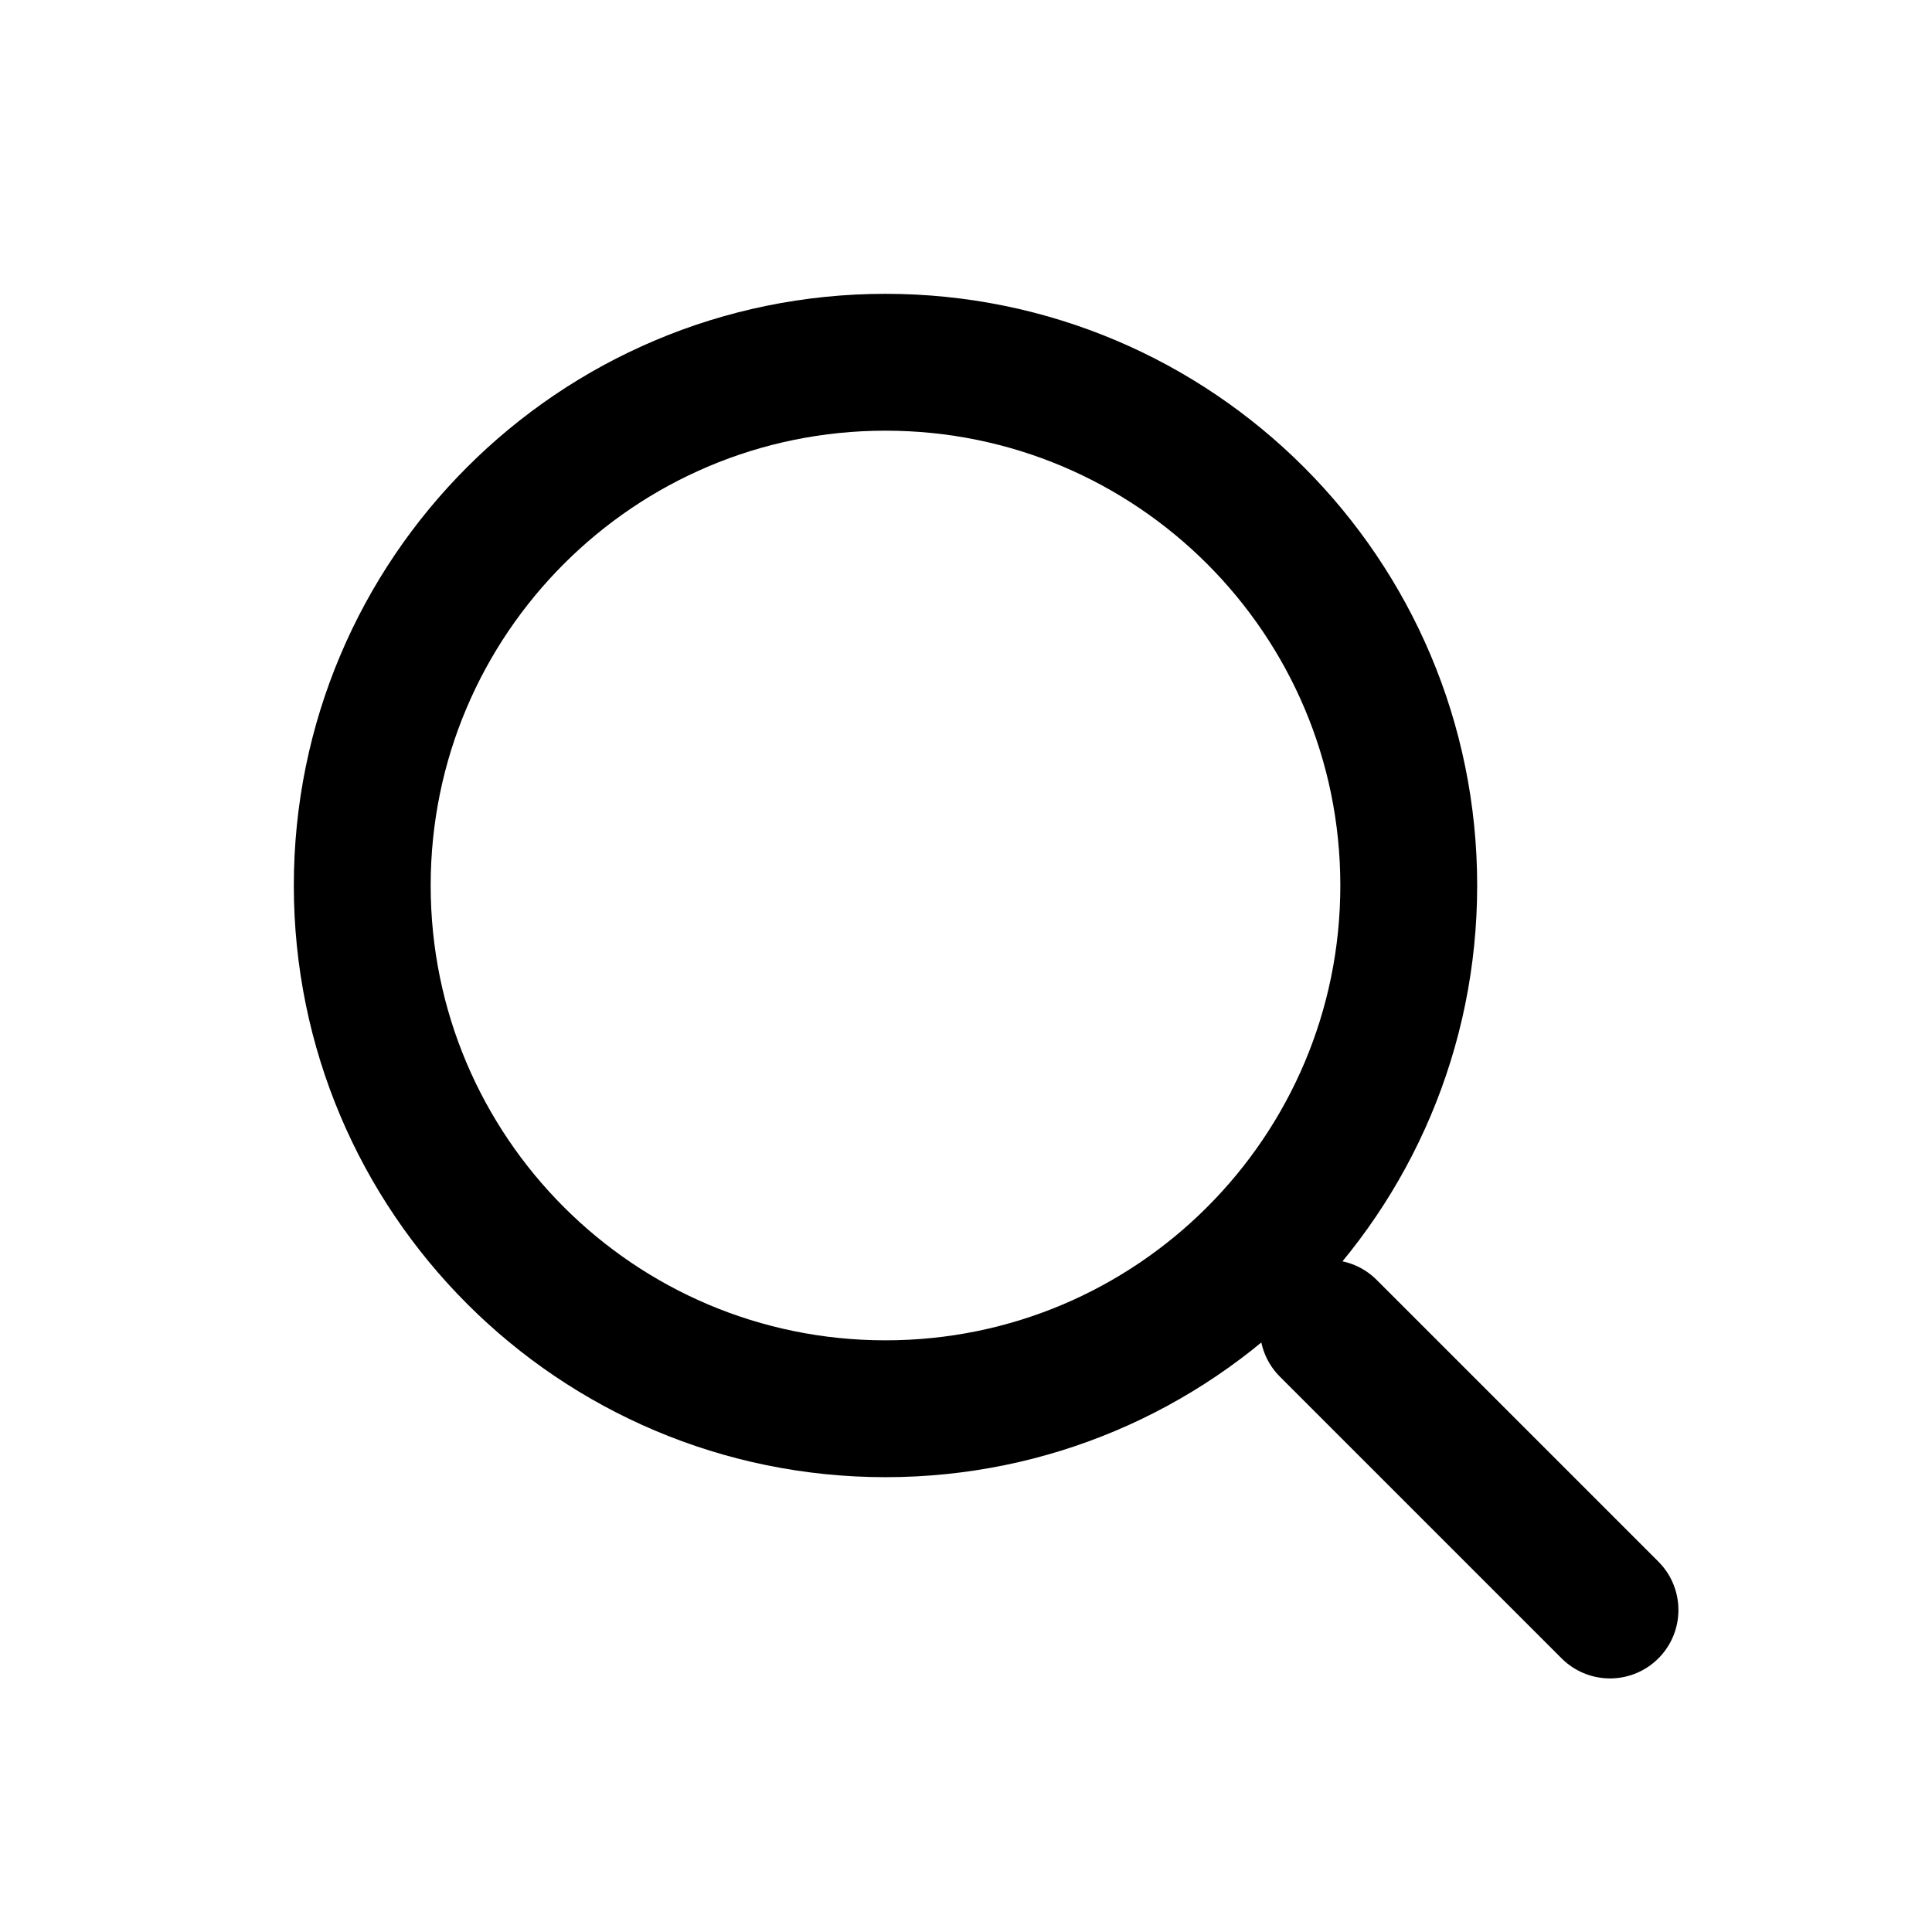
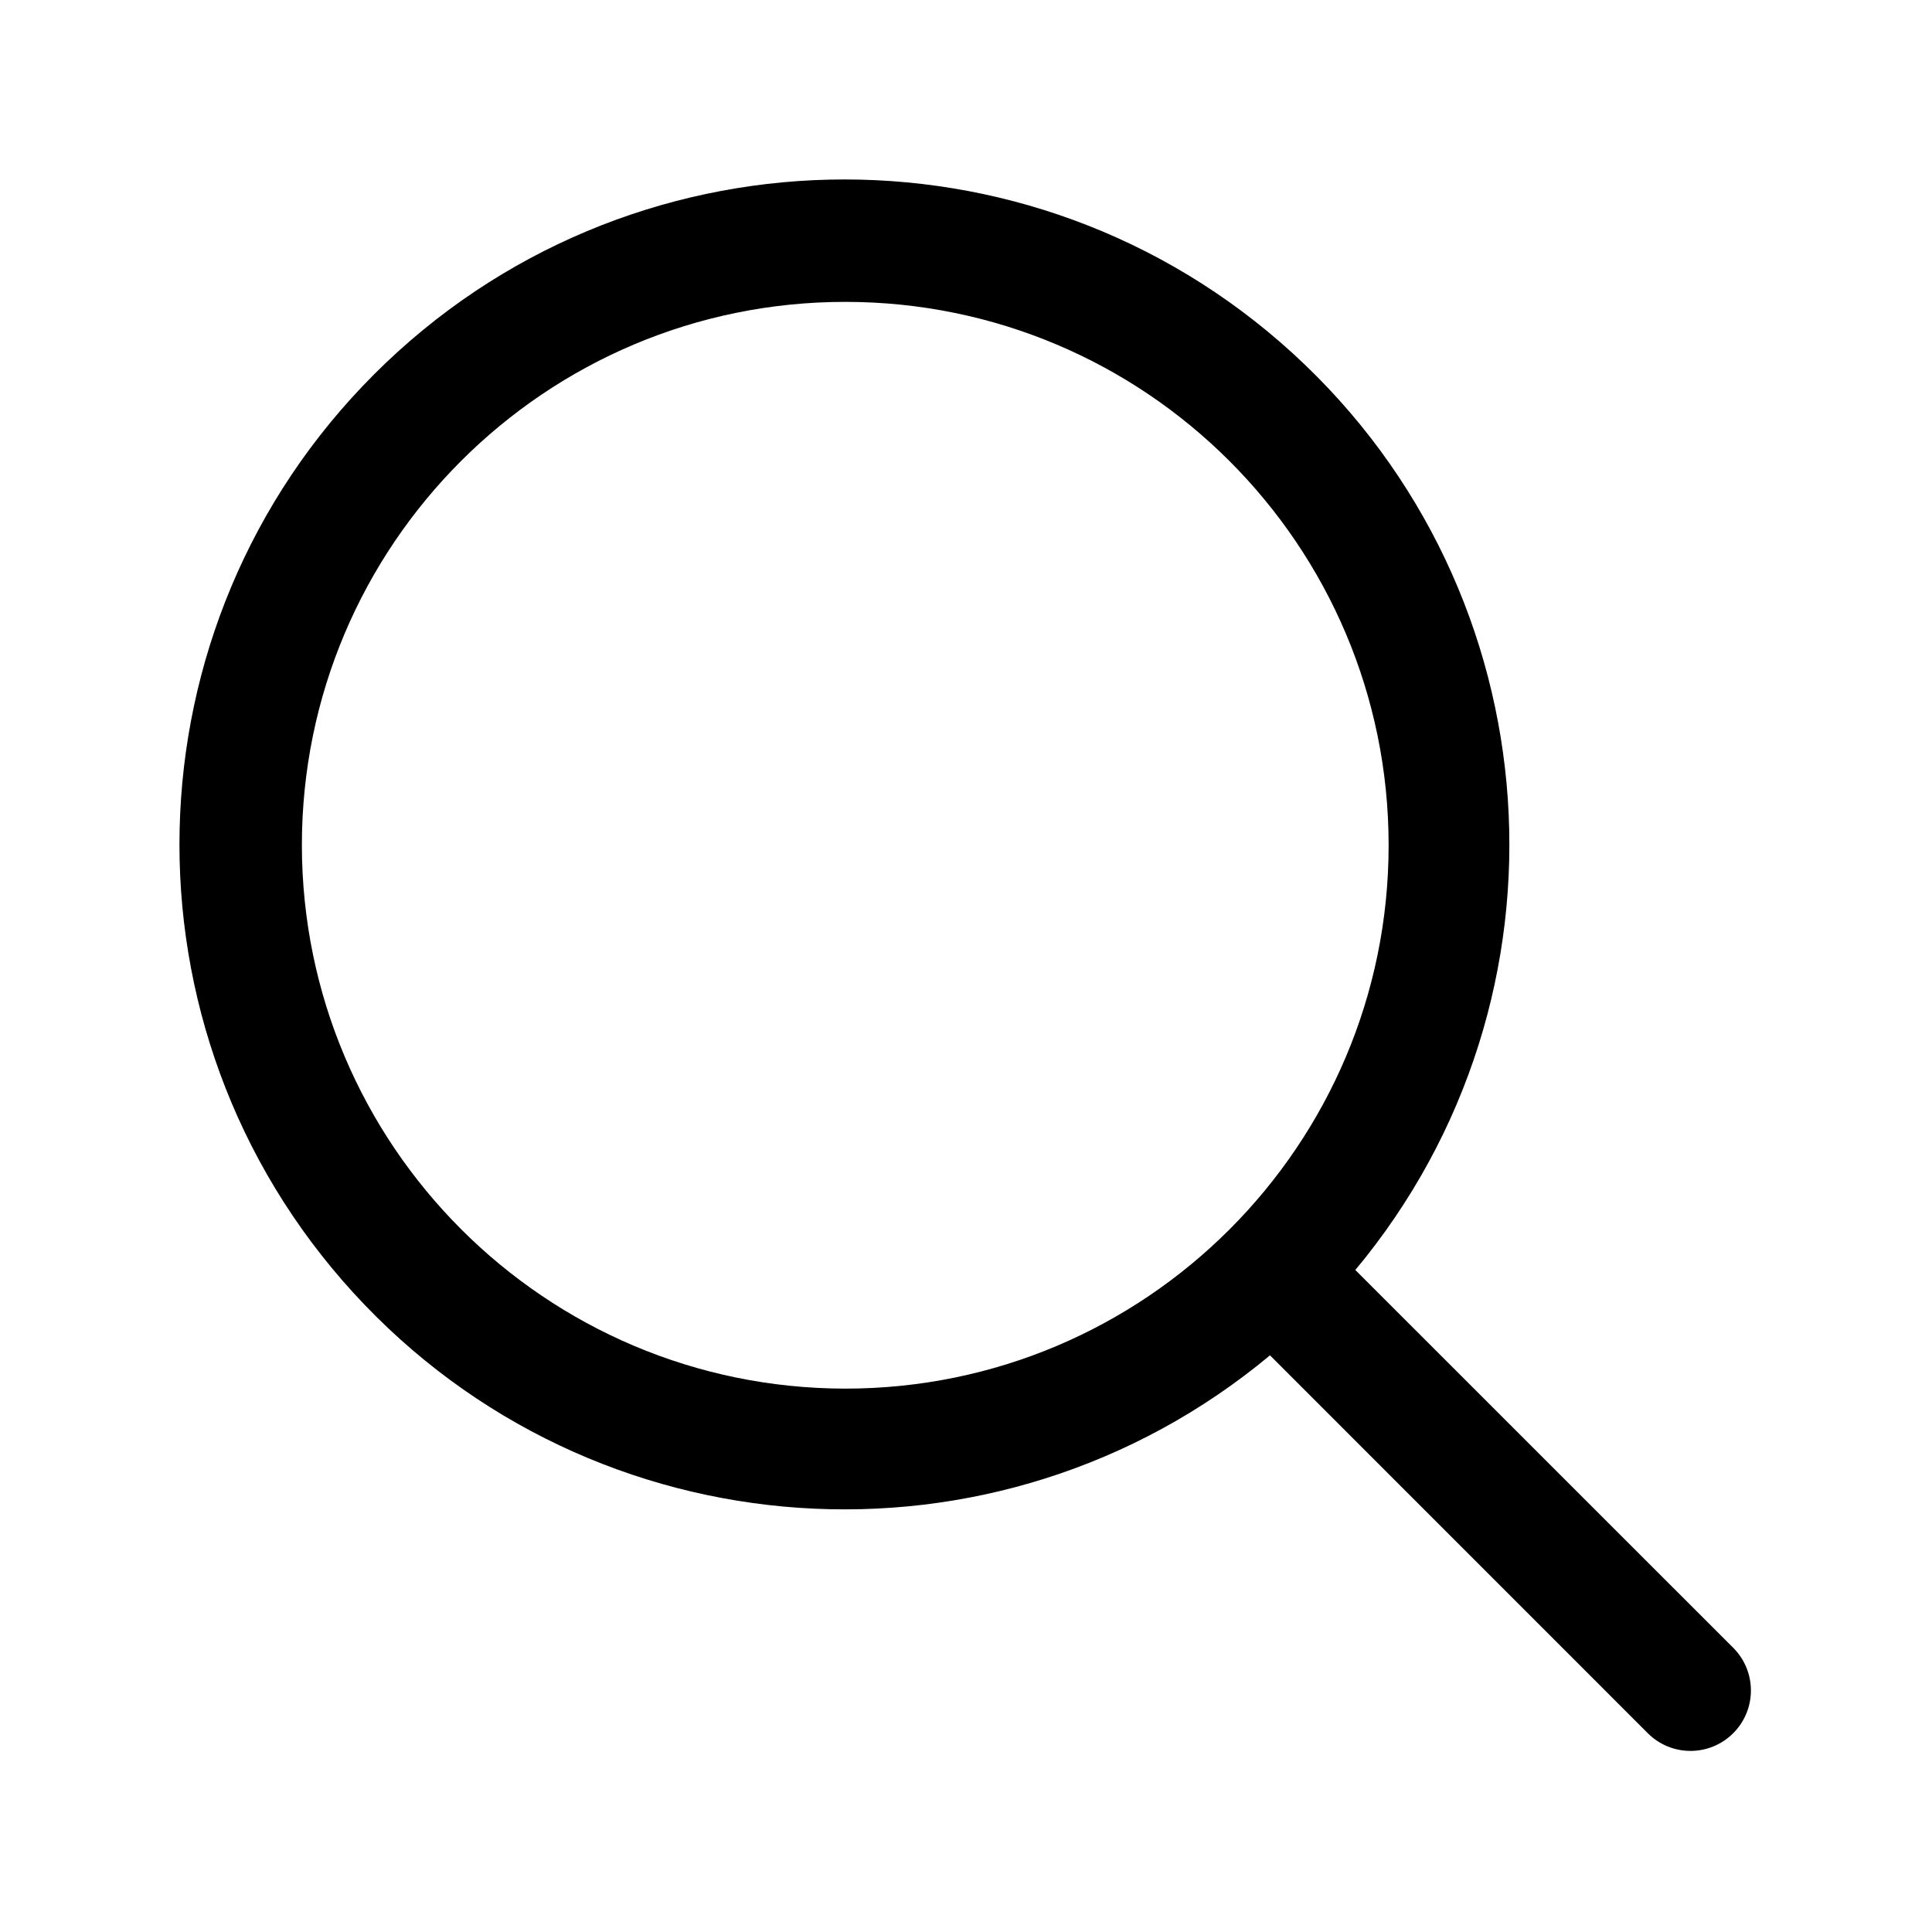
- <svg xmlns="http://www.w3.org/2000/svg" width="24" height="24" viewBox="0 0 24 24" fill="none" stroke="#000000" stroke-width="1.7" stroke-linecap="round" stroke-linejoin="round">
-   <circle cx="11" cy="11" r="6.5" />
-   <path d="m16.5 16.5 3.5 3.5" />
+ <svg xmlns="http://www.w3.org/2000/svg" width="24" height="24" viewBox="0 0 256 256" fill="#000000">
+   <path d="M229.66,218.34l-50.07-50.06a88.11,88.11,0,1,0-11.31,11.31l50.06,50.07a8,8,0,0,0,11.32-11.32ZM40,112a72,72,0,1,1,72,72A72.08,72.08,0,0,1,40,112Z" />
</svg>
